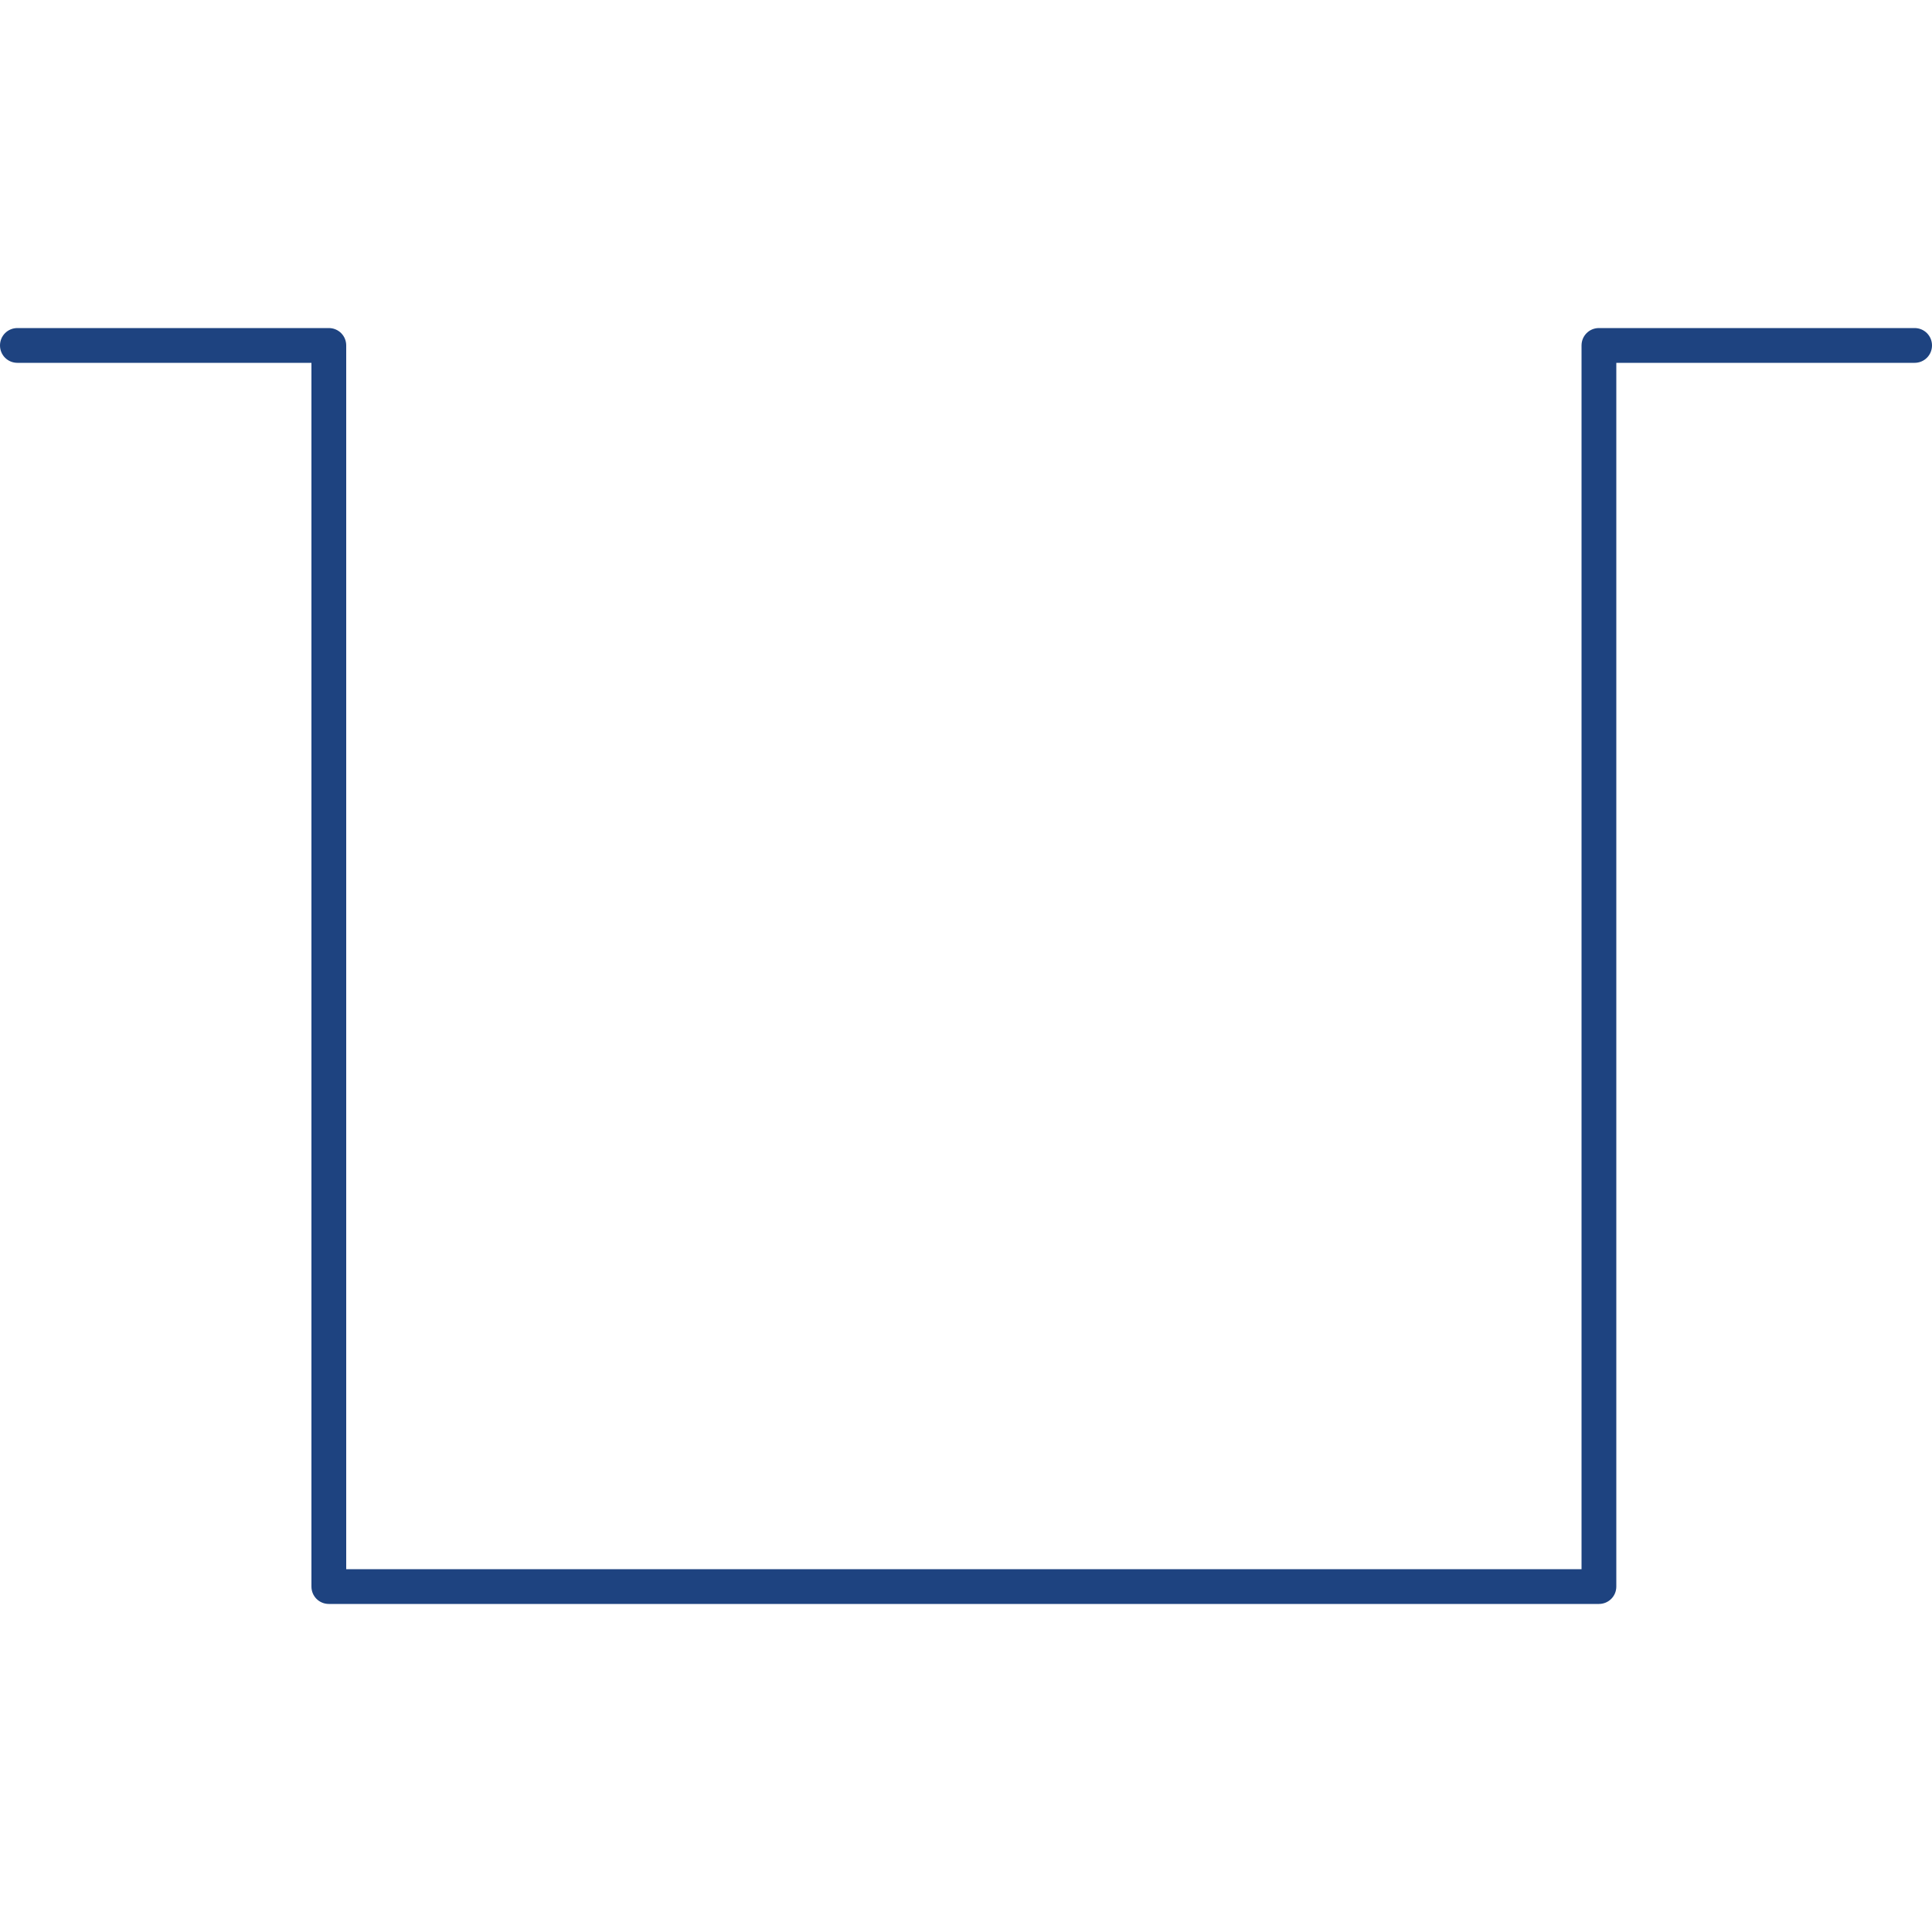
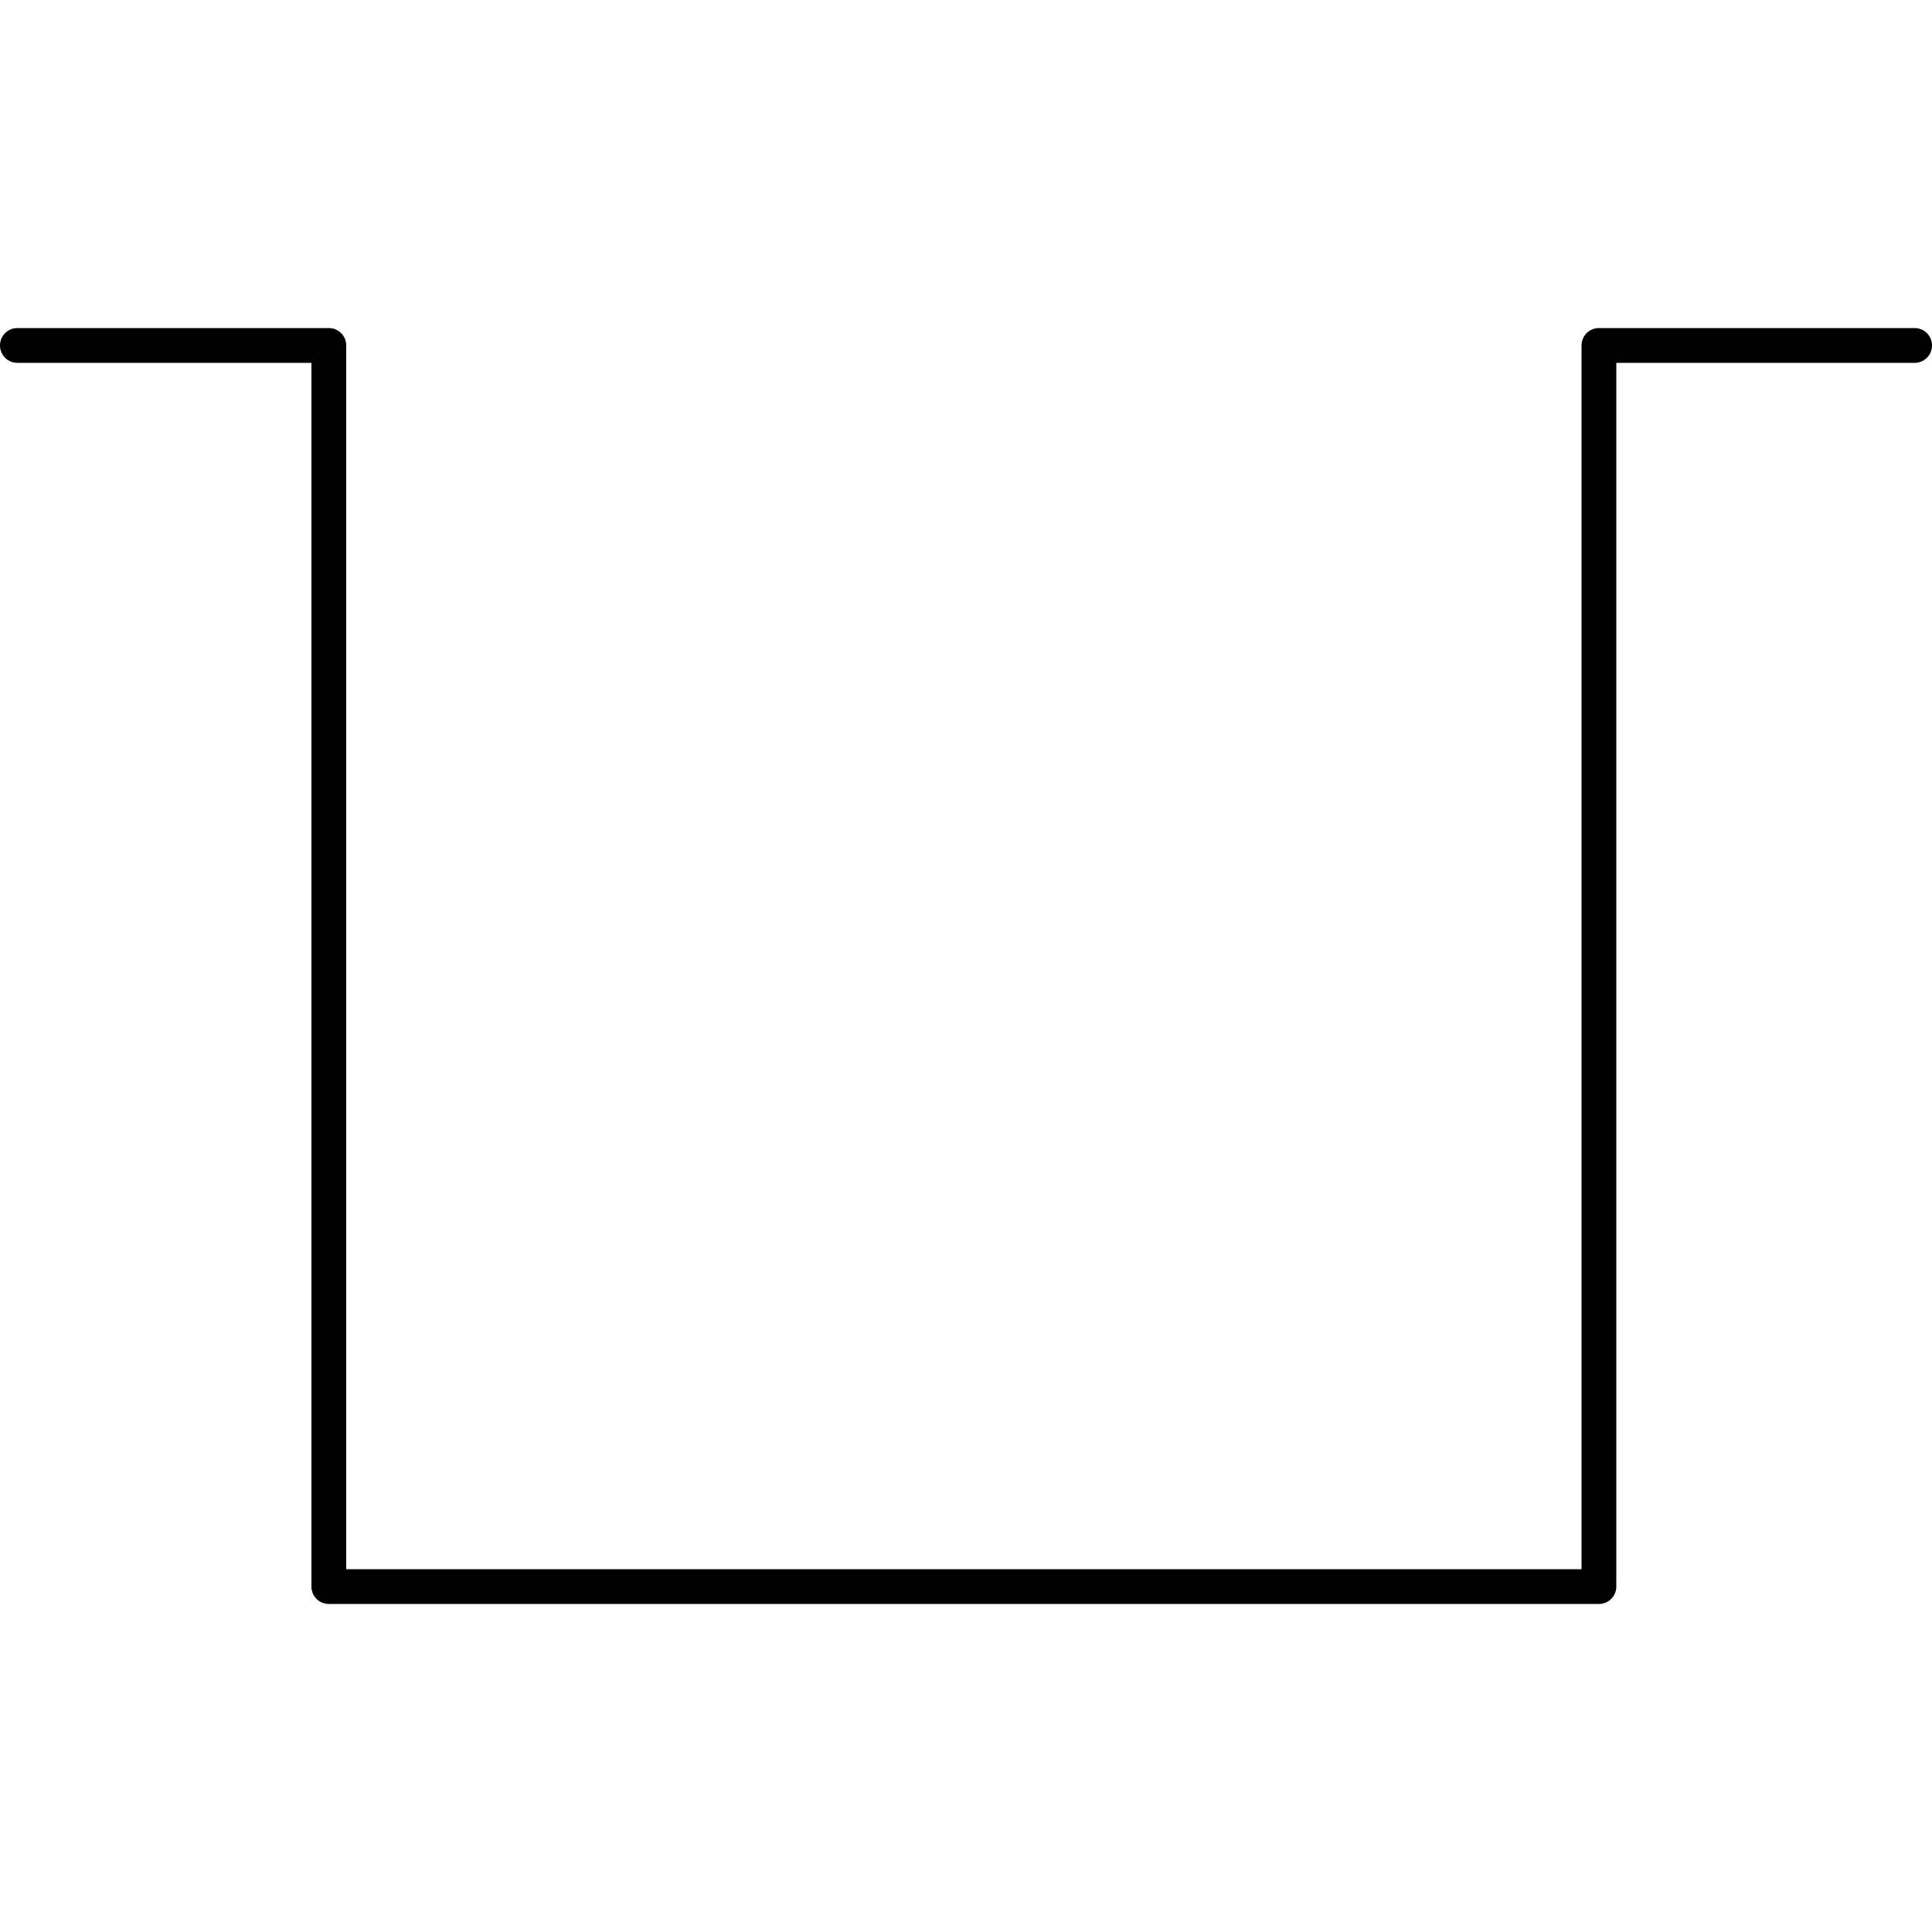
- <svg xmlns="http://www.w3.org/2000/svg" version="1.1" id="Capa_1" x="0px" y="0px" viewBox="0 0 50 50" style="enable-background:new 0 0 50 50;" xml:space="preserve">
-   <style type="text/css">
- 	.st0{fill:#1E4380;}
- </style>
+ <svg xmlns="http://www.w3.org/2000/svg" version="1.1" viewBox="0 0 50 50" xml:space="preserve">
  <path class="st0" d="M41.38,41.51H8.51c-0.25,0-0.45-0.2-0.45-0.45V9.39H0.45C0.2,9.39,0,9.19,0,8.94s0.2-0.45,0.45-0.45h8.06  c0.25,0,0.45,0.2,0.45,0.45v31.67h31.97V8.94c0-0.25,0.2-0.45,0.45-0.45h8.17c0.25,0,0.45,0.2,0.45,0.45s-0.2,0.45-0.45,0.45h-7.72  v31.67C41.83,41.31,41.63,41.51,41.38,41.51z" />
</svg>
